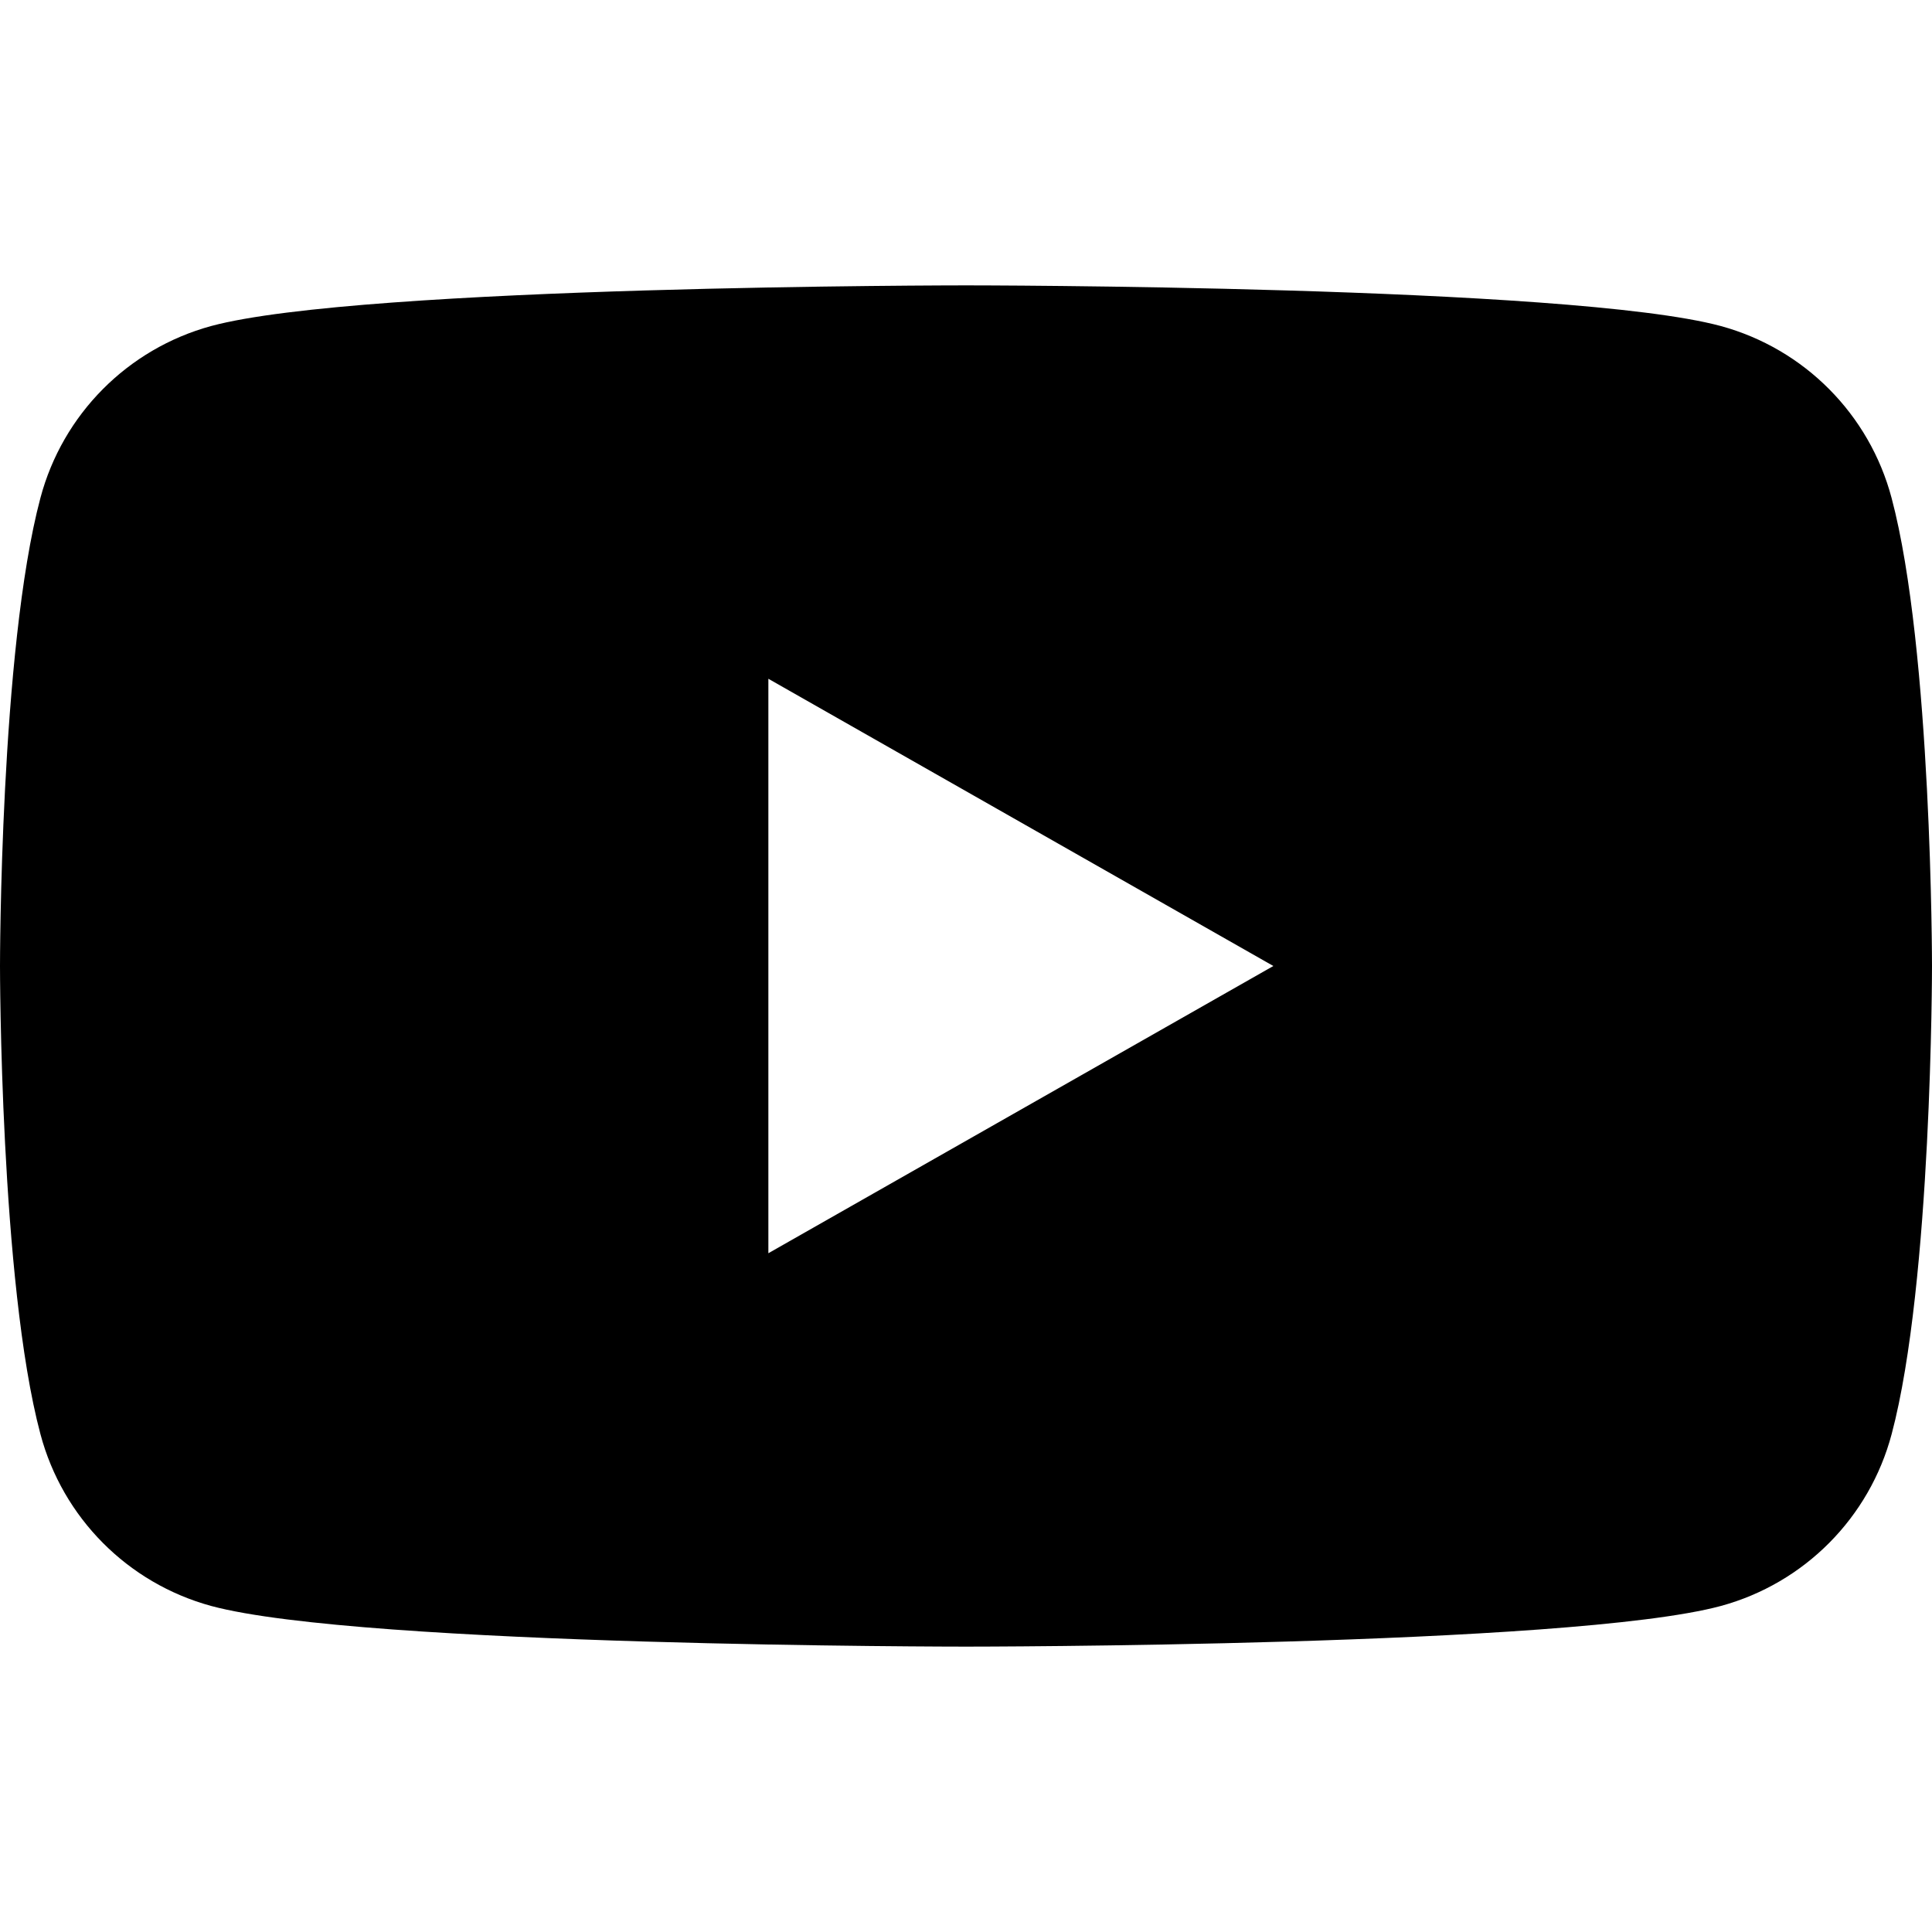
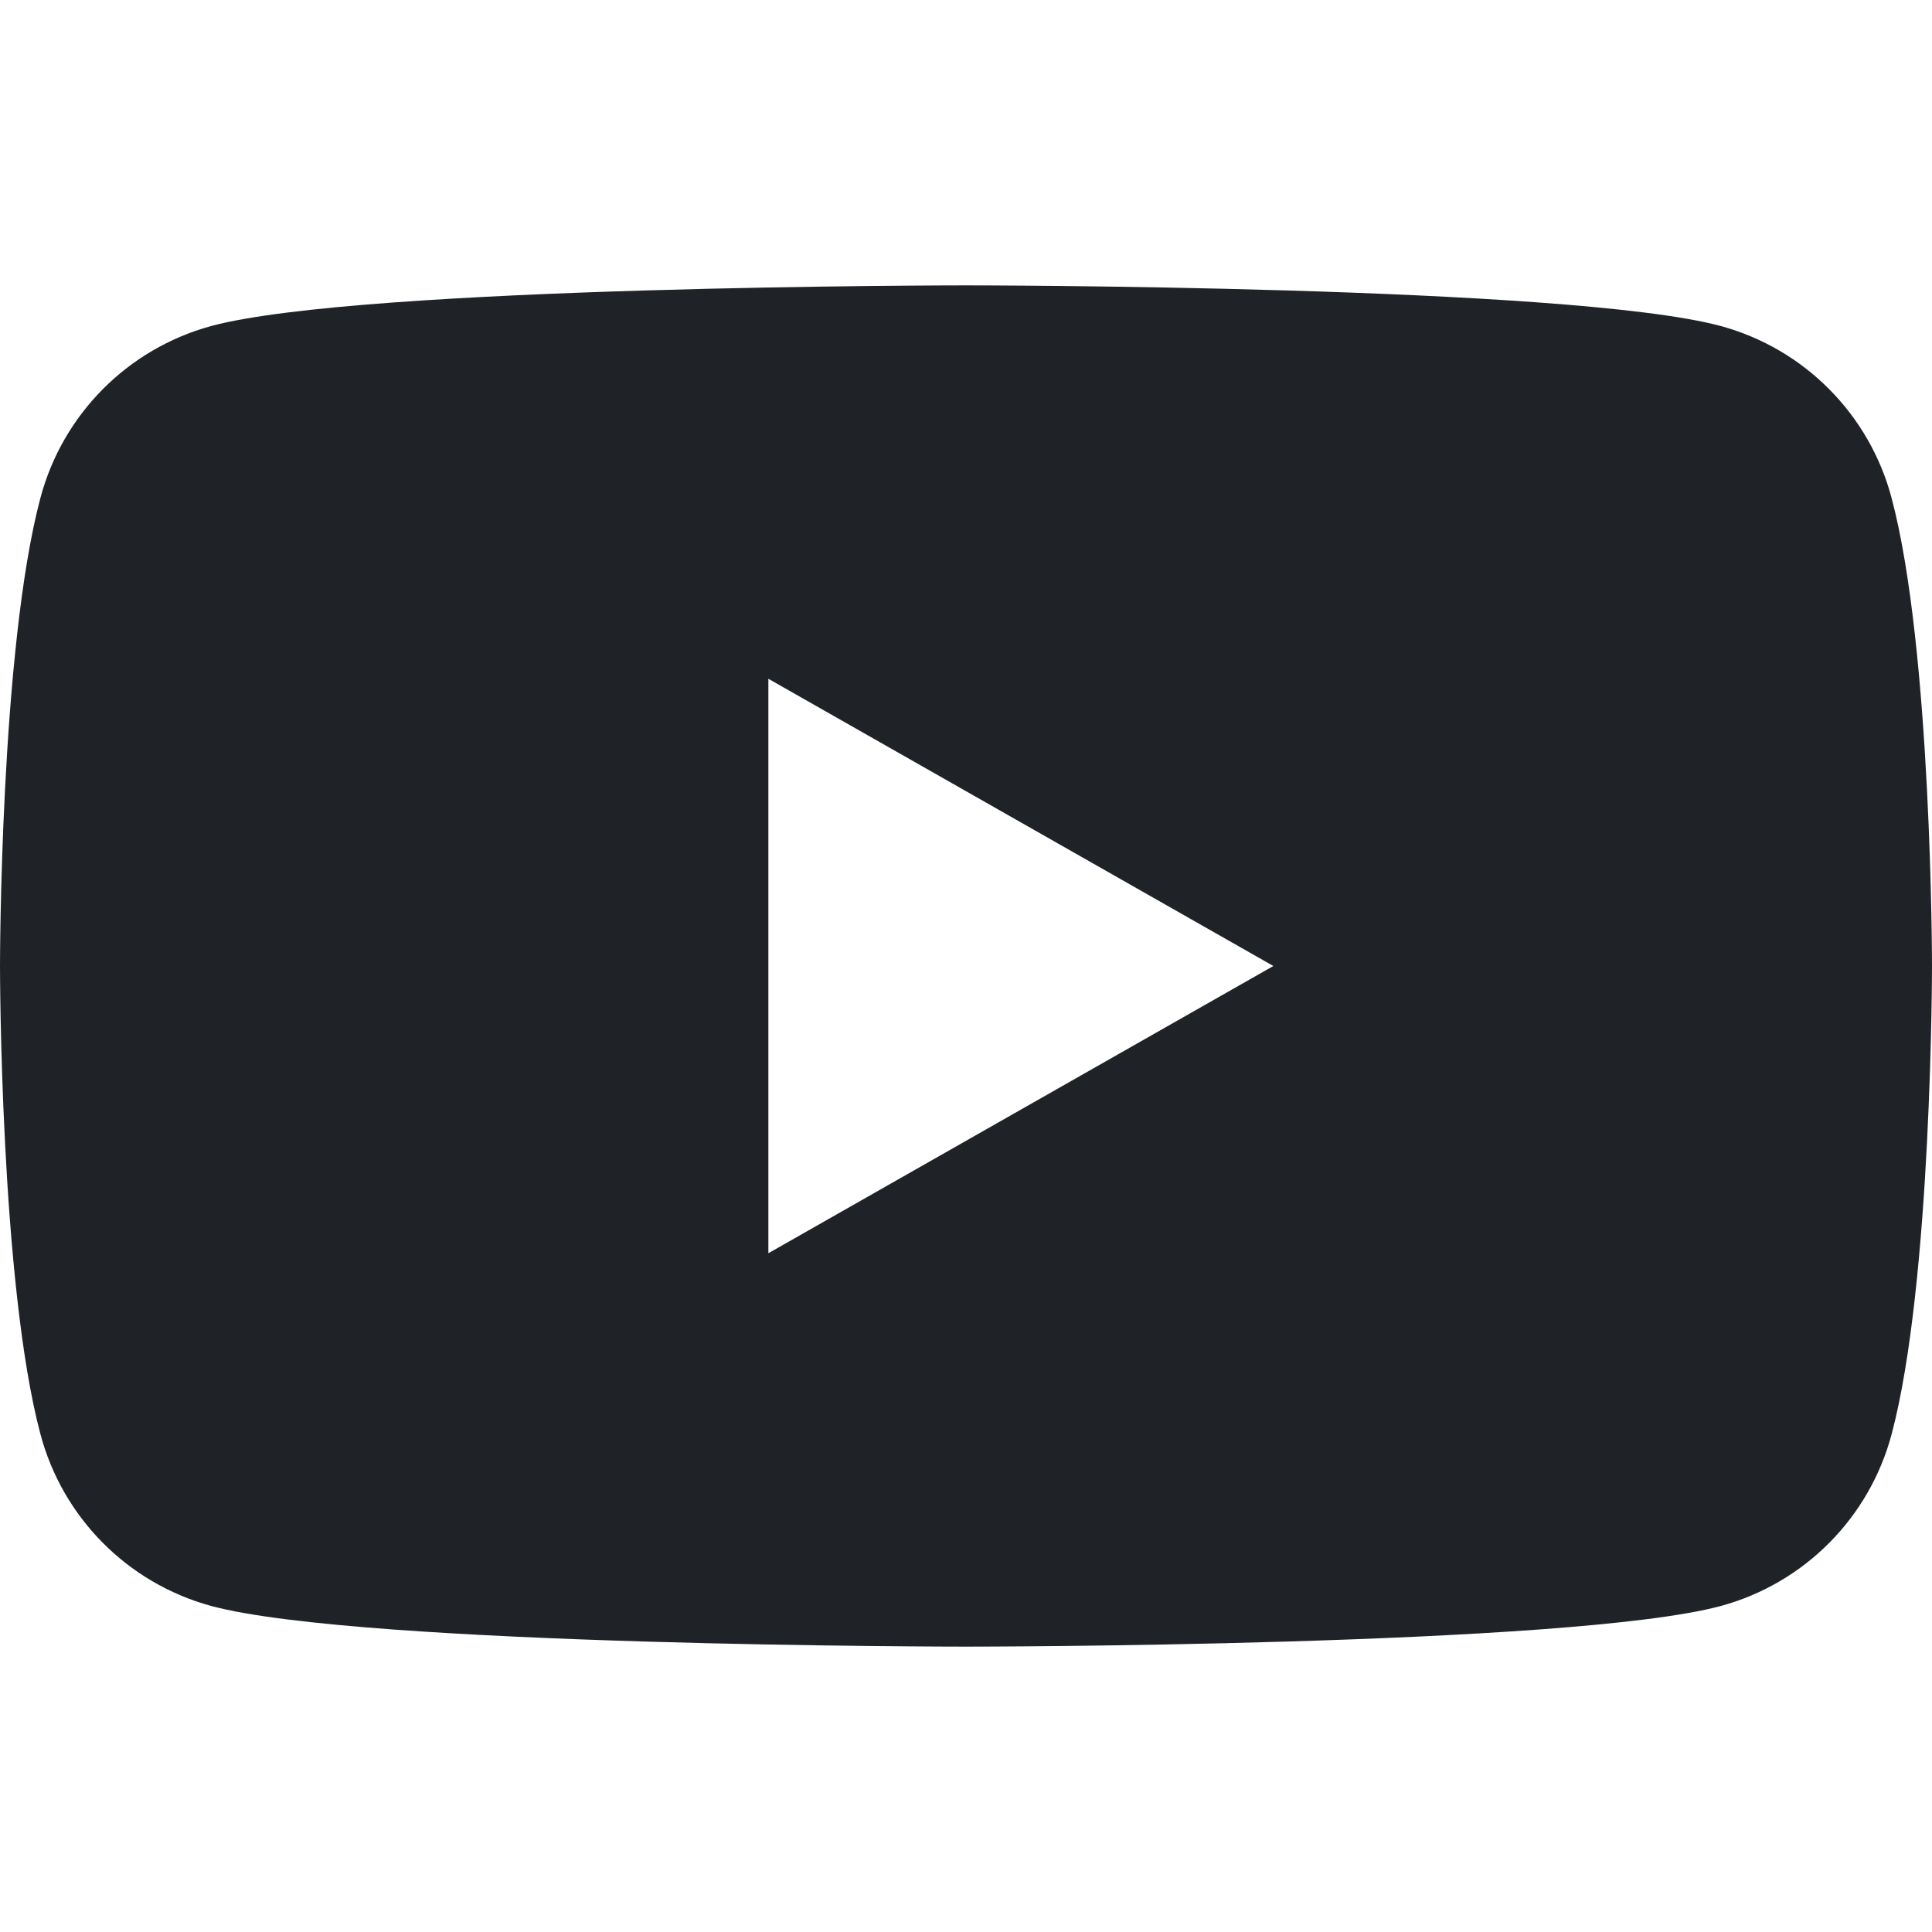
<svg xmlns="http://www.w3.org/2000/svg" width="20" height="20" fill="currentColor" style="vertical-align: text-bottom; margin-right: 4px; display: inline-block;" role="img" viewBox="0 0 24 24">
  <path d="M23.498 6.186a3.016 3.016 0 0 0-2.122-2.136C19.505 3.545 12 3.545 12 3.545s-7.505 0-9.377.505A3.017 3.017 0 0 0 .502 6.186C0 8.07 0 12 0 12s0 3.93.502 5.814a3.016 3.016 0 0 0 2.122 2.136c1.871.505 9.376.505 9.376.505s7.505 0 9.377-.505a3.015 3.015 0 0 0 2.122-2.136C24 15.93 24 12 24 12s0-3.93-.502-5.814zM9.545 15.568V8.432L15.818 12l-6.273 3.568z" />
+   <style>:root{color:#1f2328}@media (prefers-color-scheme: dark){:root{color:#f0f6fc}}</style>
</svg>
